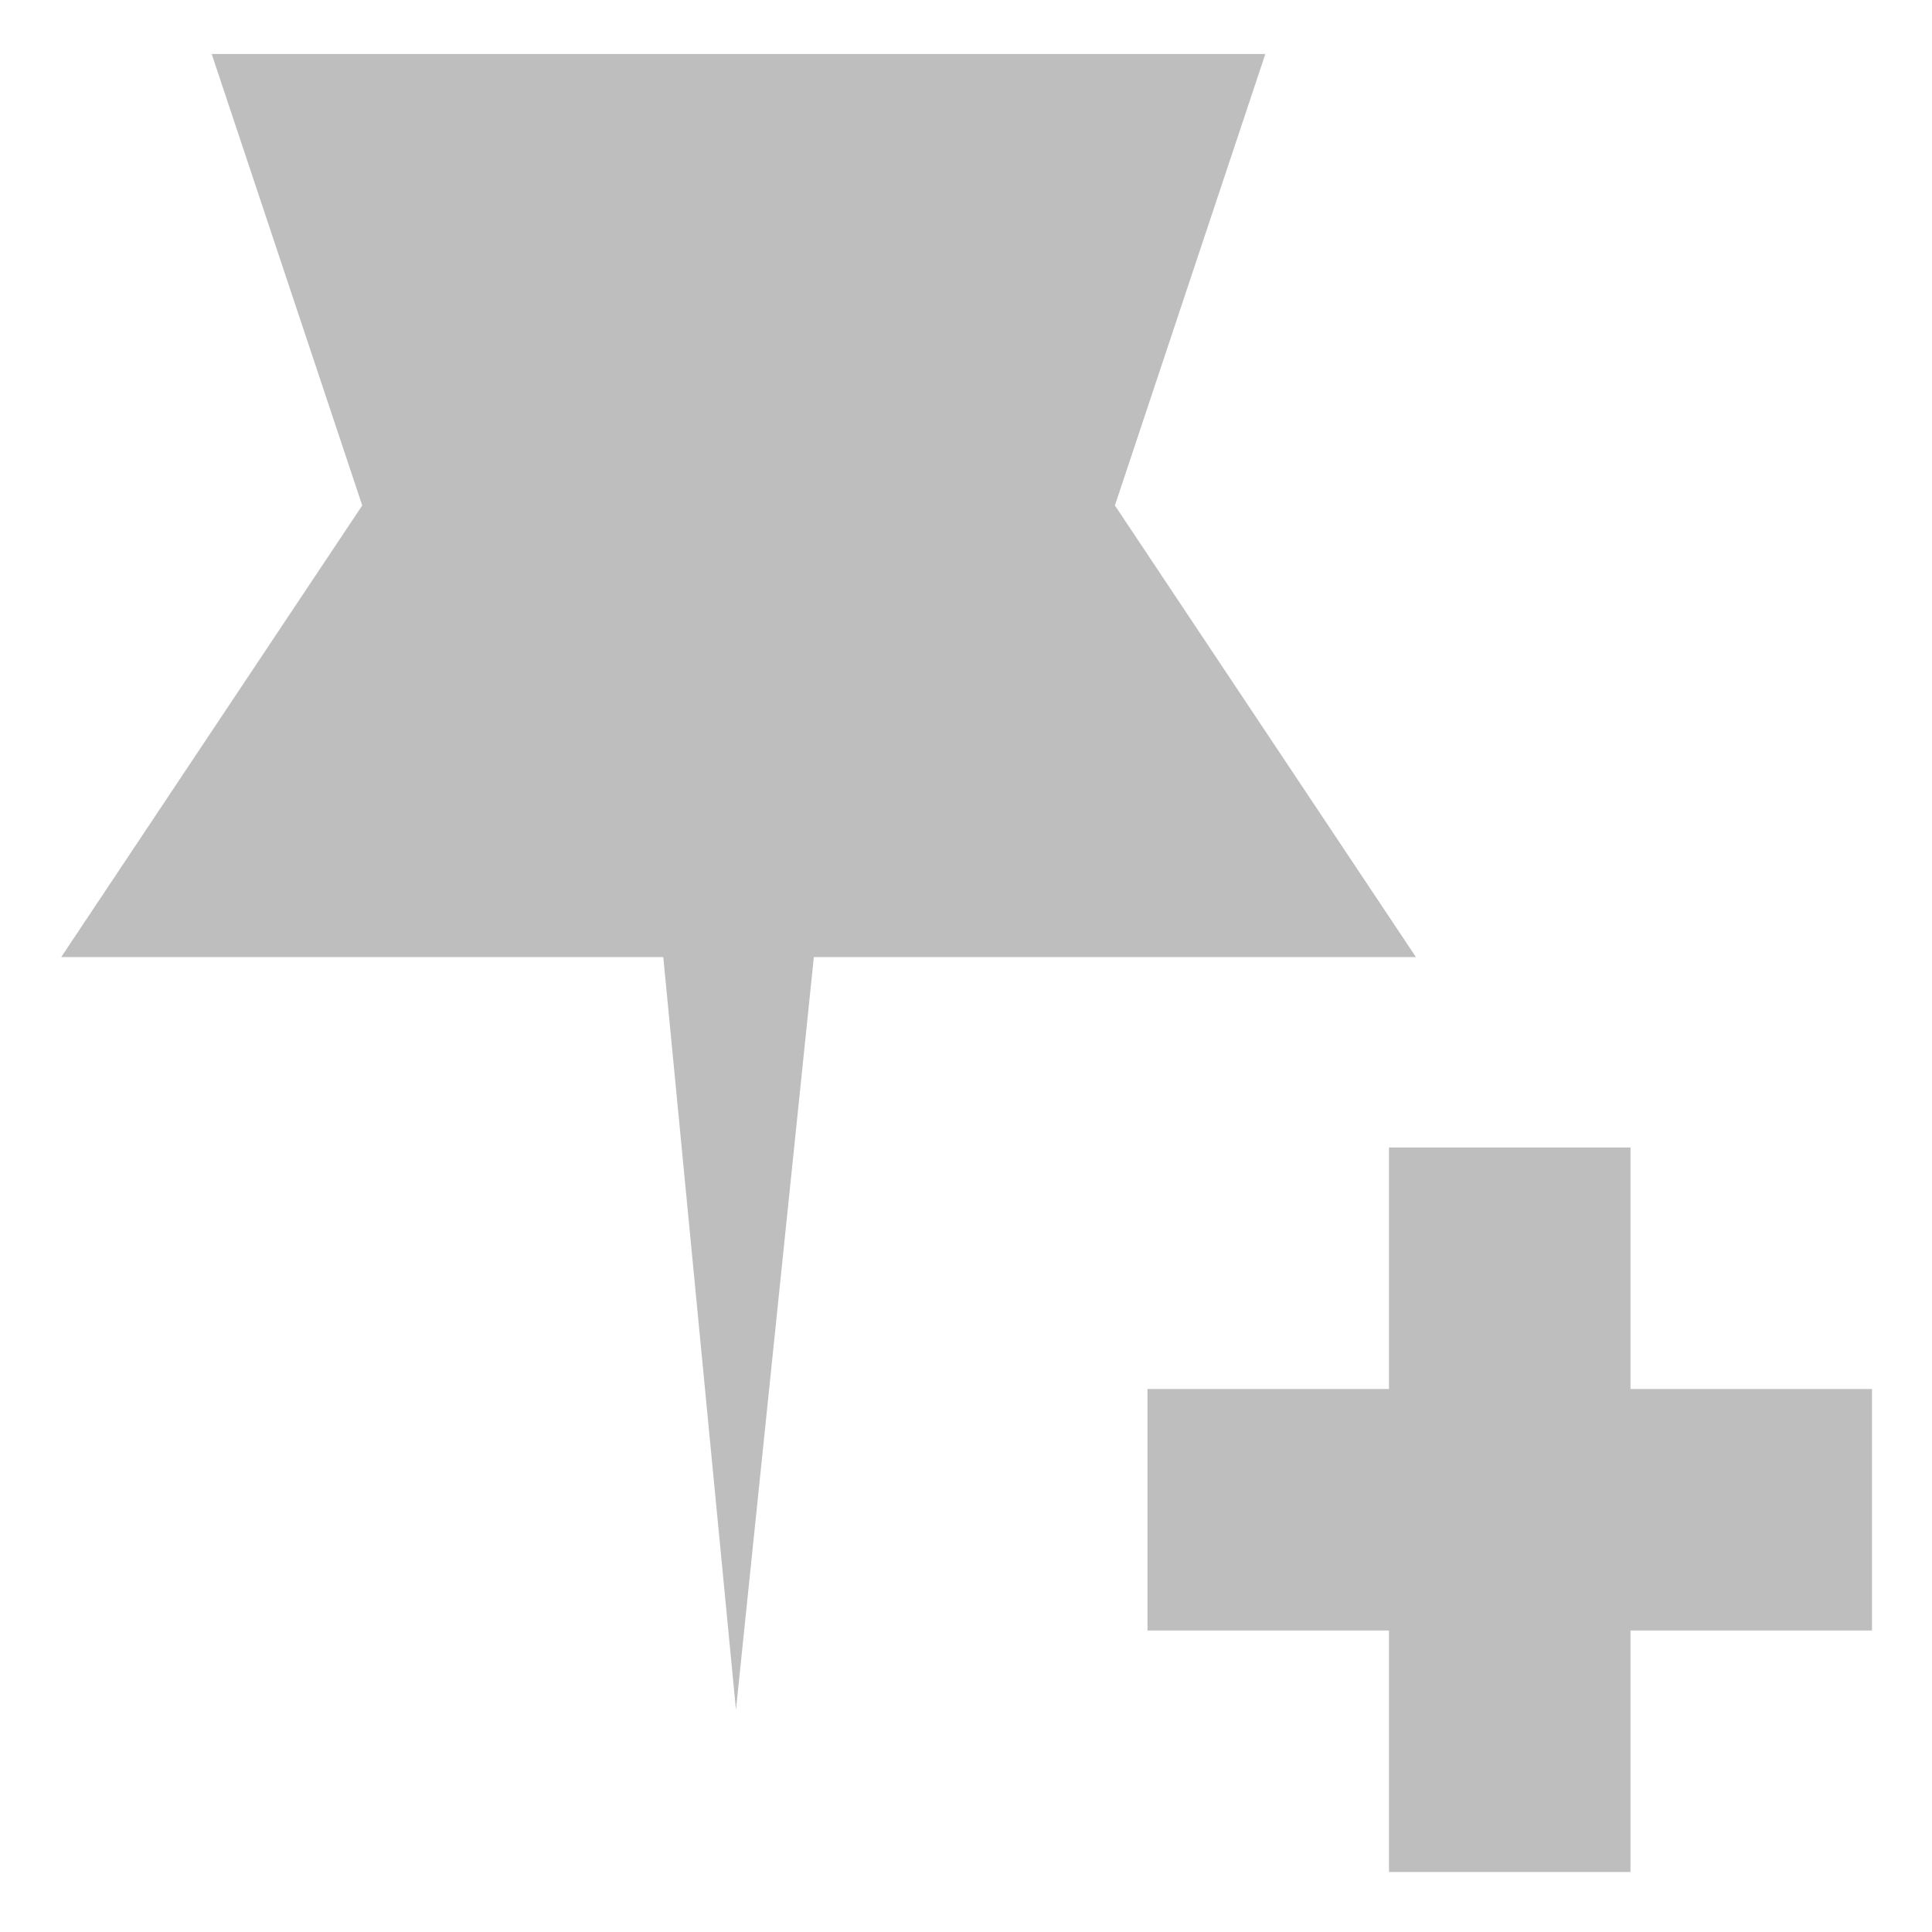
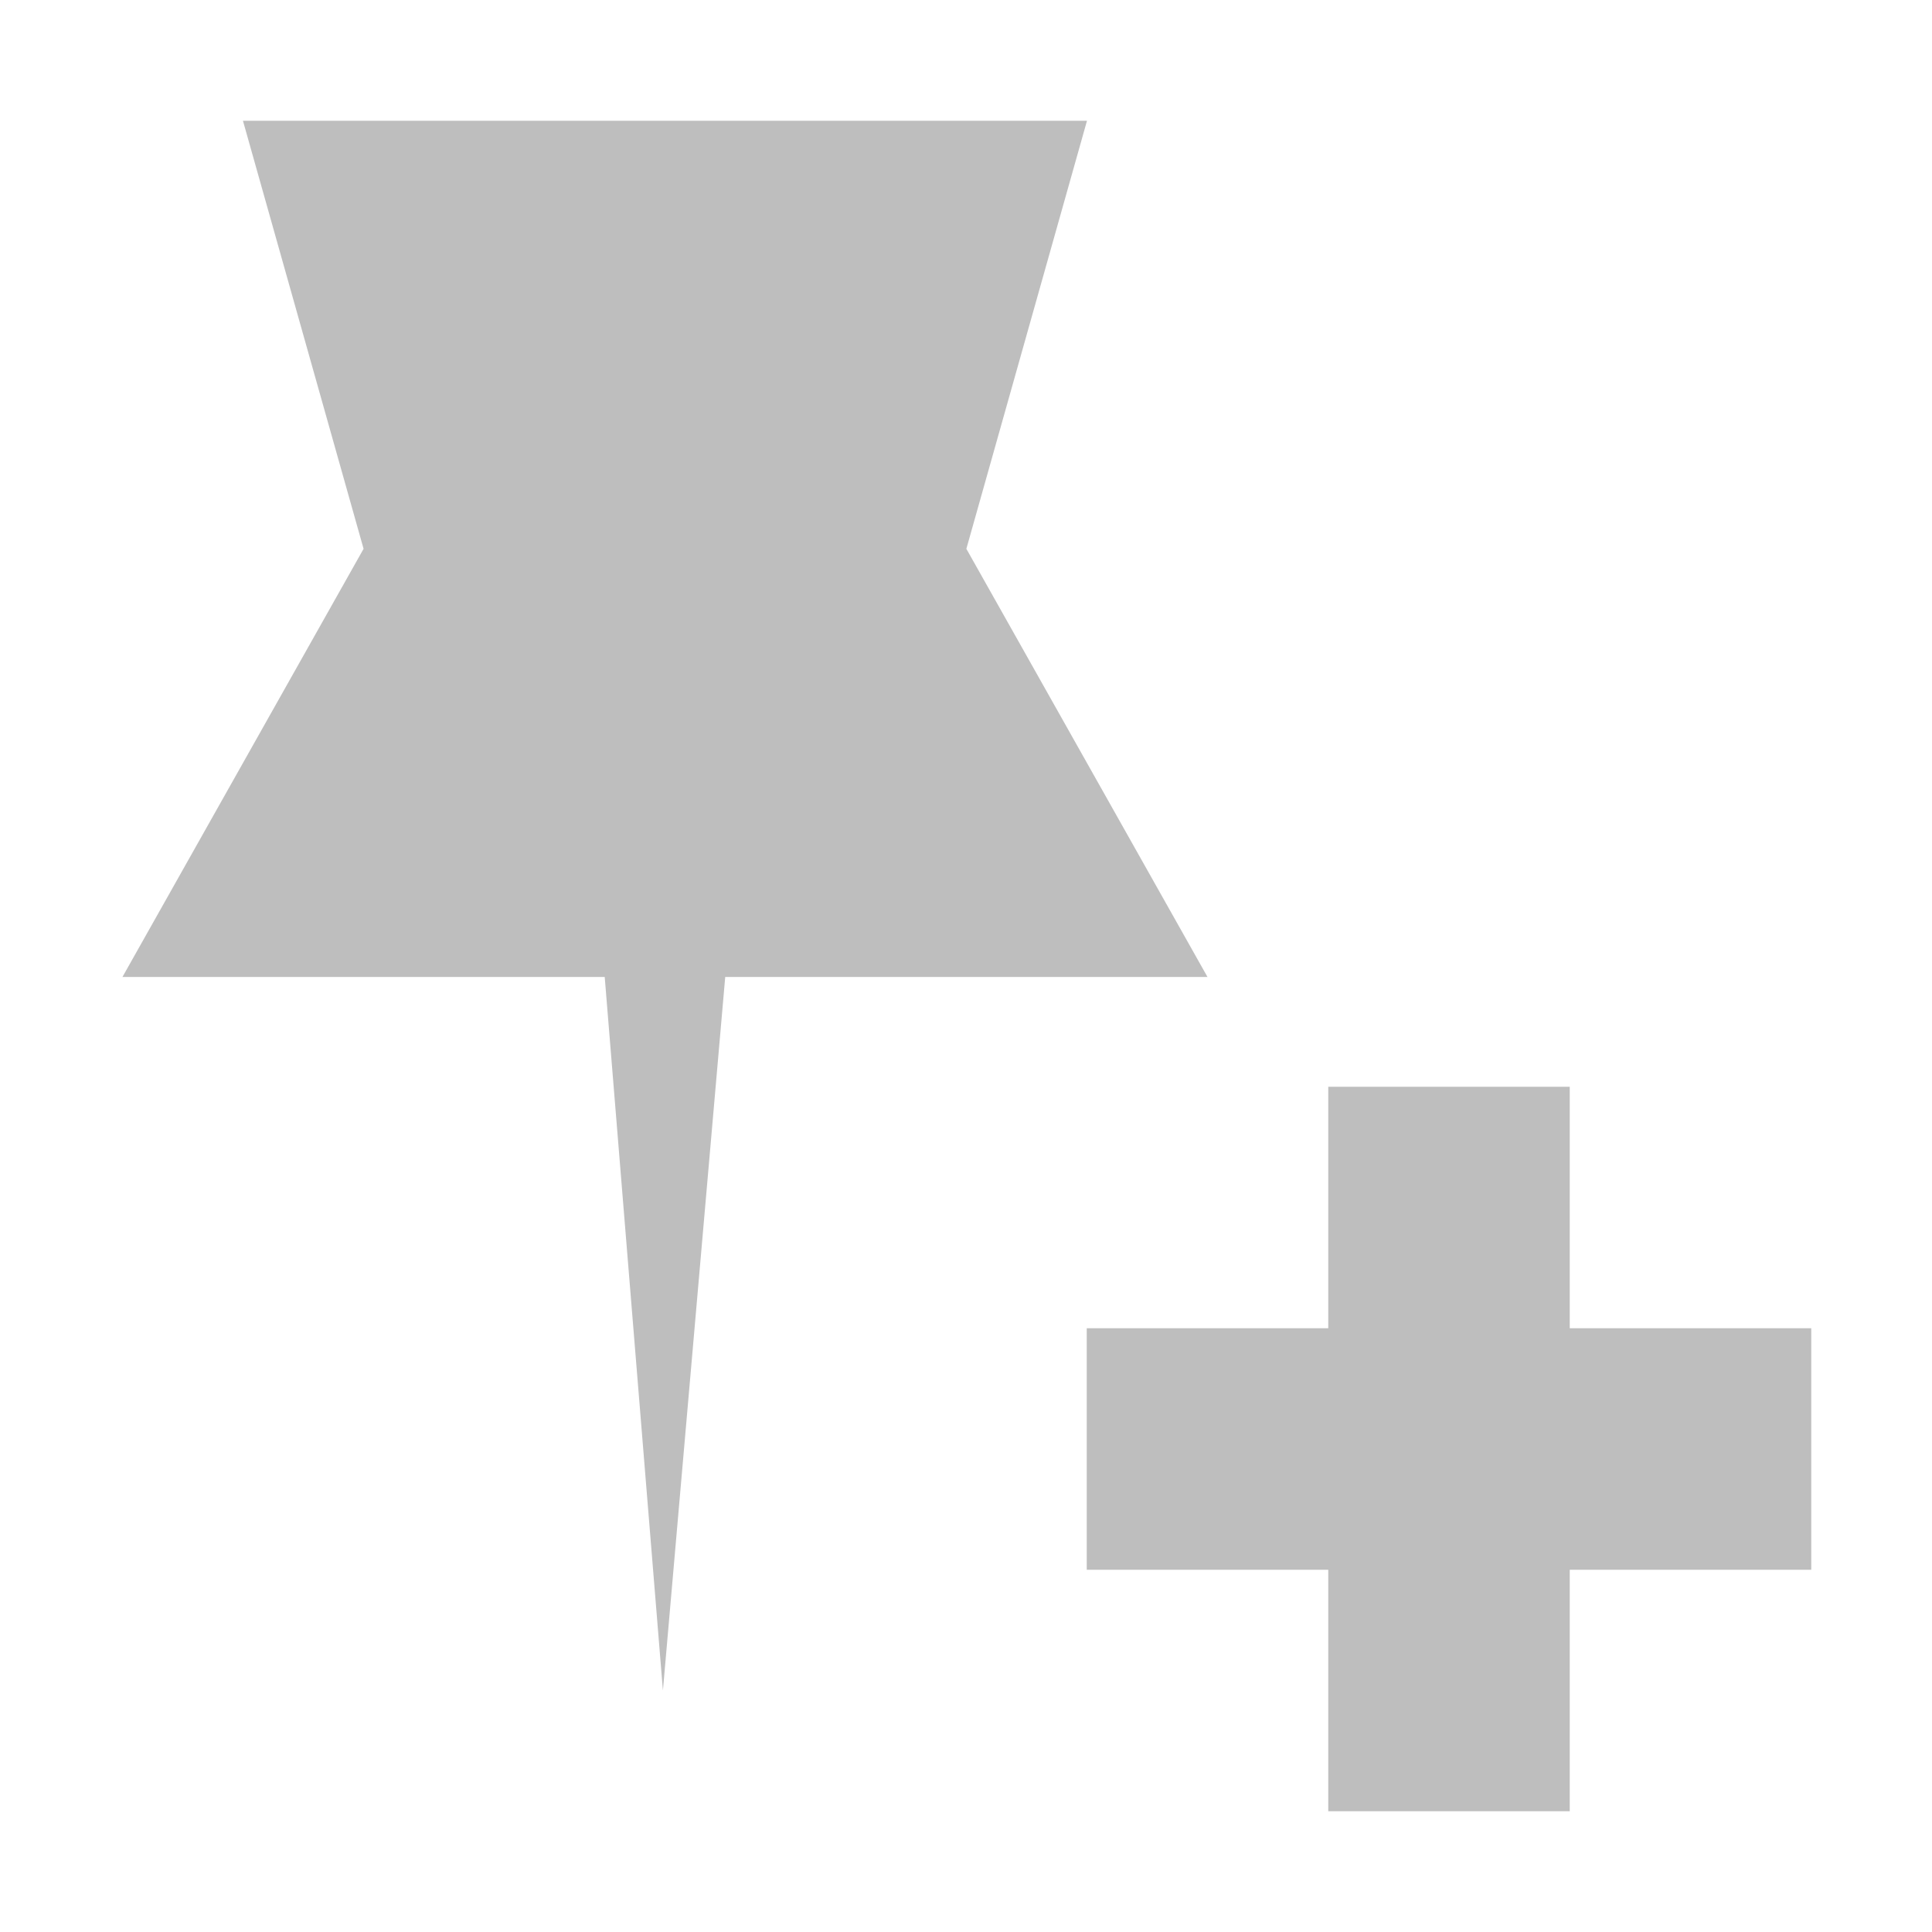
<svg xmlns="http://www.w3.org/2000/svg" id="svg4060" height="16" width="16" version="1.1">
  <defs id="defs4062" />
-   <path style="color:#000000;font-style:normal;font-variant:normal;font-weight:normal;font-stretch:normal;font-size:medium;line-height:normal;font-family:sans-serif;text-indent:0;text-align:start;text-decoration:none;text-decoration-line:none;text-decoration-style:solid;text-decoration-color:#000000;letter-spacing:normal;word-spacing:normal;text-transform:none;writing-mode:lr-tb;direction:ltr;baseline-shift:baseline;text-anchor:start;white-space:normal;clip-rule:nonzero;display:inline;overflow:visible;visibility:visible;opacity:1;isolation:auto;mix-blend-mode:normal;color-interpolation:sRGB;color-interpolation-filters:linearRGB;solid-color:#000000;solid-opacity:1;fill:#bebebe;fill-opacity:1;fill-rule:nonzero;stroke:none;stroke-width:1;stroke-linecap:butt;stroke-linejoin:miter;stroke-miterlimit:4;stroke-dasharray:none;stroke-dashoffset:0;stroke-opacity:1;marker:none;color-rendering:auto;image-rendering:auto;shape-rendering:auto;text-rendering:auto;enable-background:accumulate" d="M 11.503,9.503 V 11.503 H 9.503 v 2 h 2 v 2 h 2 v -2 h 2 v -2 h -2 V 9.503 Z" id="rect4139" />
-   <path d="M 11.726,7.926 9.233,4.186 10.479,0.447 H 1.753 L 3,4.186 0.507,7.926 h 4.986 L 6.095,14.159 6.74,7.926 Z" id="path9895" style="color:#000000;clip-rule:nonzero;display:inline;overflow:visible;visibility:visible;opacity:1;isolation:auto;mix-blend-mode:normal;color-interpolation:sRGB;color-interpolation-filters:linearRGB;solid-color:#000000;solid-opacity:1;vector-effect:none;fill:#bebebe;fill-opacity:1;fill-rule:nonzero;stroke:none;stroke-width:1.247;stroke-linecap:butt;stroke-linejoin:miter;stroke-miterlimit:4;stroke-dasharray:none;stroke-dashoffset:0;stroke-opacity:1;marker:none;marker-start:none;marker-mid:none;marker-end:none;paint-order:normal;color-rendering:auto;image-rendering:auto;shape-rendering:auto;text-rendering:auto;enable-background:accumulate" />
+   <path id="path9895" style="color:#000000;clip-rule:nonzero;display:inline;overflow:visible;visibility:visible;opacity:1;isolation:auto;mix-blend-mode:normal;color-interpolation:sRGB;color-interpolation-filters:linearRGB;solid-color:#000000;solid-opacity:1;vector-effect:none;fill:#bebebe;fill-opacity:1;fill-rule:nonzero;stroke:none;stroke-width:1.086;stroke-linecap:butt;stroke-linejoin:miter;stroke-miterlimit:4;stroke-dasharray:none;stroke-dashoffset:0;stroke-opacity:1;marker:none;marker-start:none;marker-mid:none;marker-end:none;paint-order:normal;color-rendering:auto;image-rendering:auto;shape-rendering:auto;text-rendering:auto;enable-background:accumulate" d="M 10,8.091 8.003,4.545 9.002,1 H 2.012 L 3.011,4.545 1.014,8.091 H 5.008 L 5.49,14 6.006,8.091 Z m 1,0.909 V 11 H 9 v 2 H 11 v 2 h 2 v -2 h 2 V 11 H 13 V 9 Z" />
</svg>
